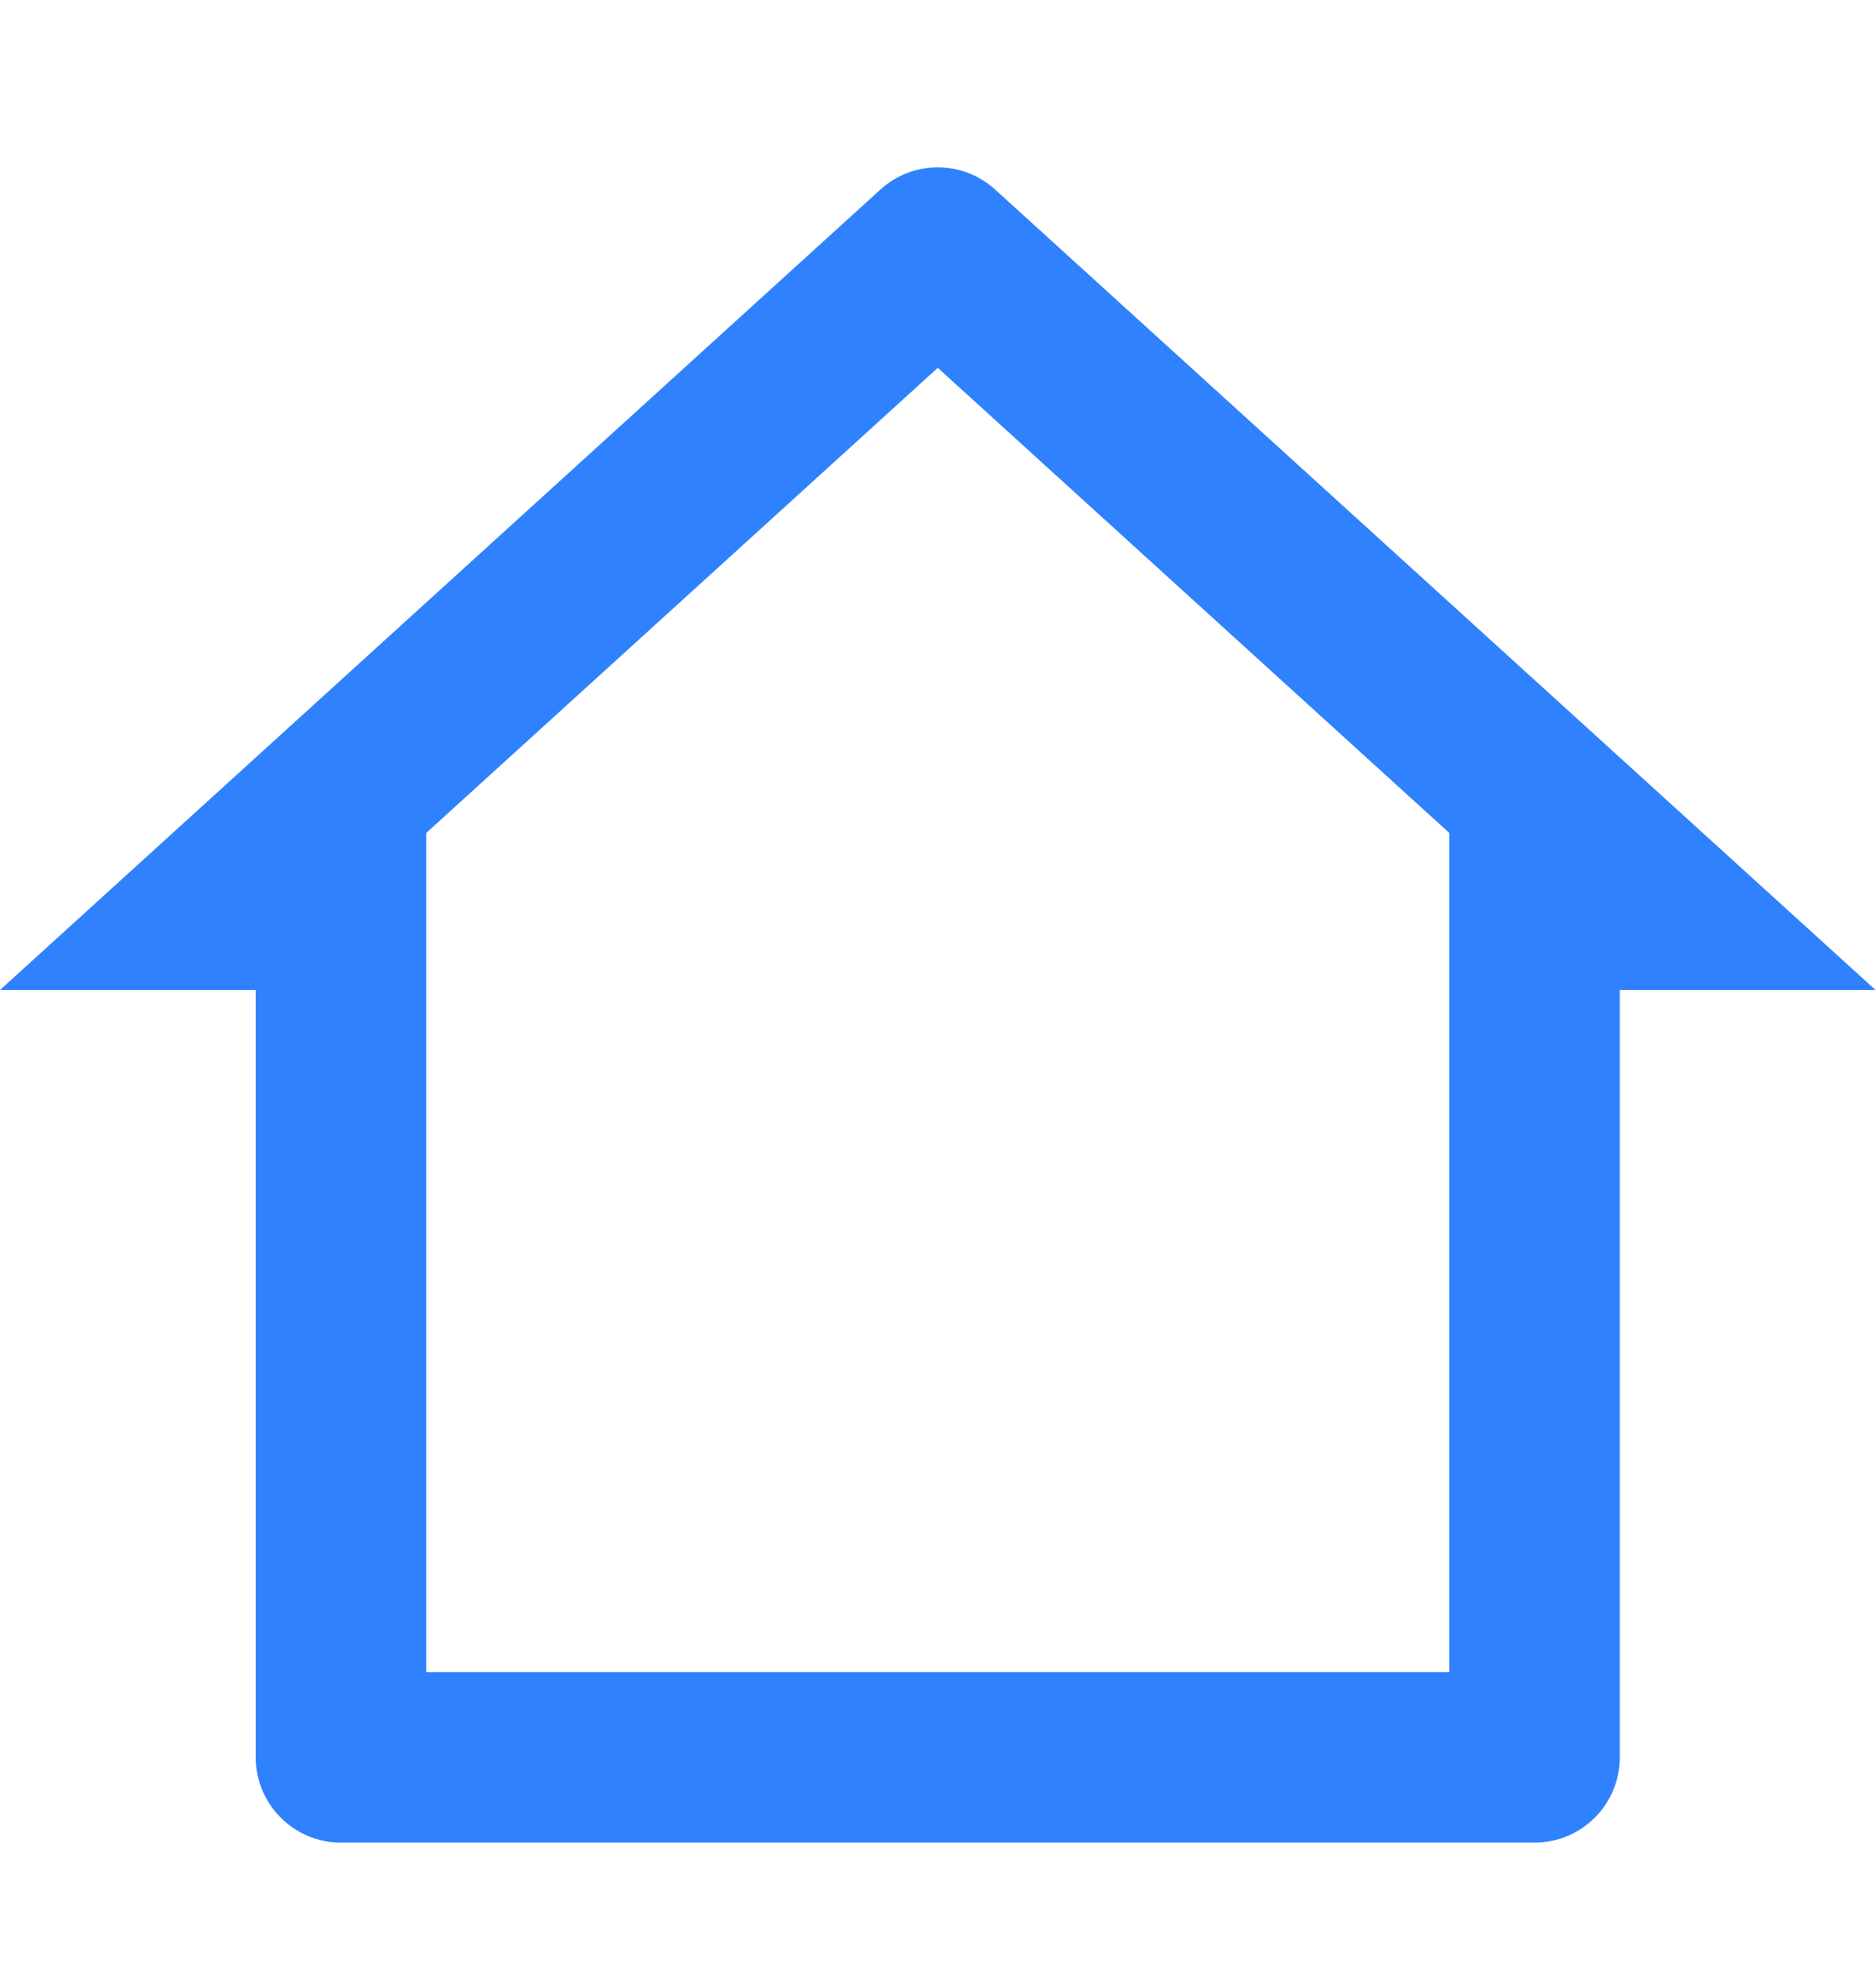
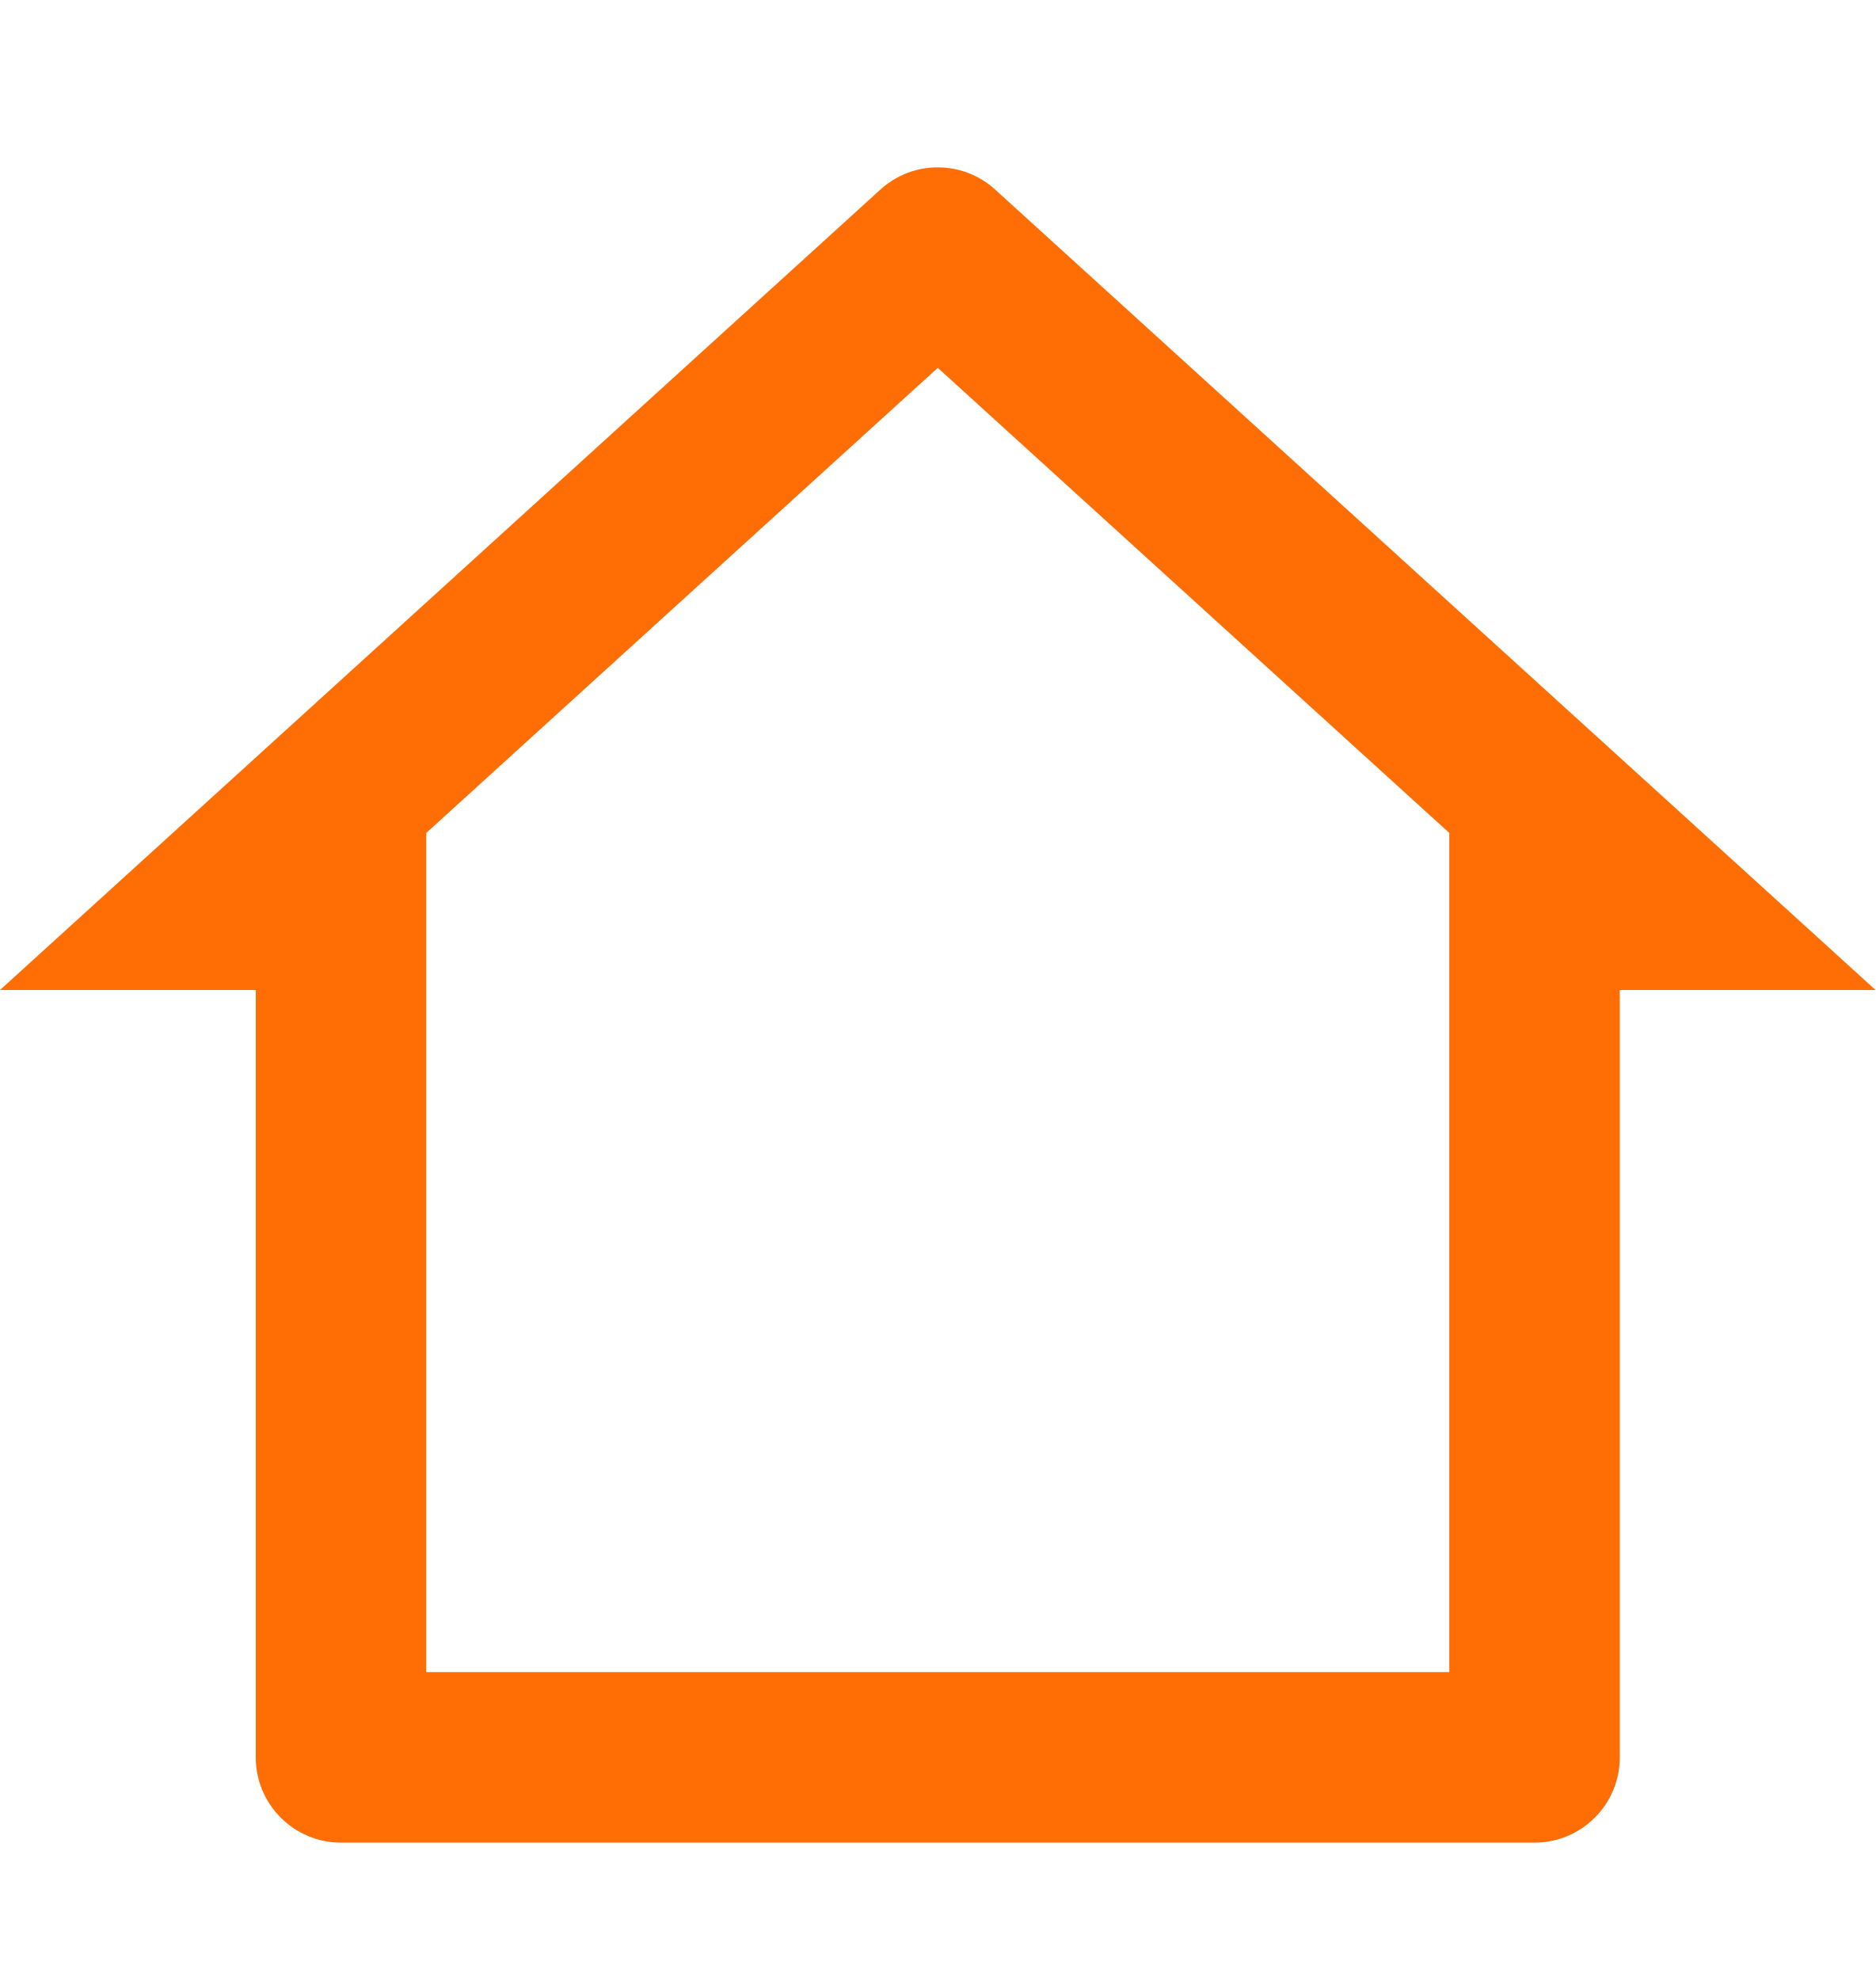
<svg xmlns="http://www.w3.org/2000/svg" width="18" height="19" viewBox="0 0 22 20" fill="none">
-   <path d="M18 20H4C3.448 20 3 19.552 3 19V10H0L10.327 0.612C10.709 0.265 11.291 0.265 11.673 0.612L22 10H19V19C19 19.552 18.552 20 18 20ZM5 18H17V8.158L11 2.703L5 8.158V18Z" fill="#2F81FD" />
+   <path d="M18 20H4C3.448 20 3 19.552 3 19V10H0L10.327 0.612C10.709 0.265 11.291 0.265 11.673 0.612L22 10H19V19C19 19.552 18.552 20 18 20ZM5 18H17V8.158L11 2.703L5 8.158V18Z" fill="#ff6e05" />
</svg>
